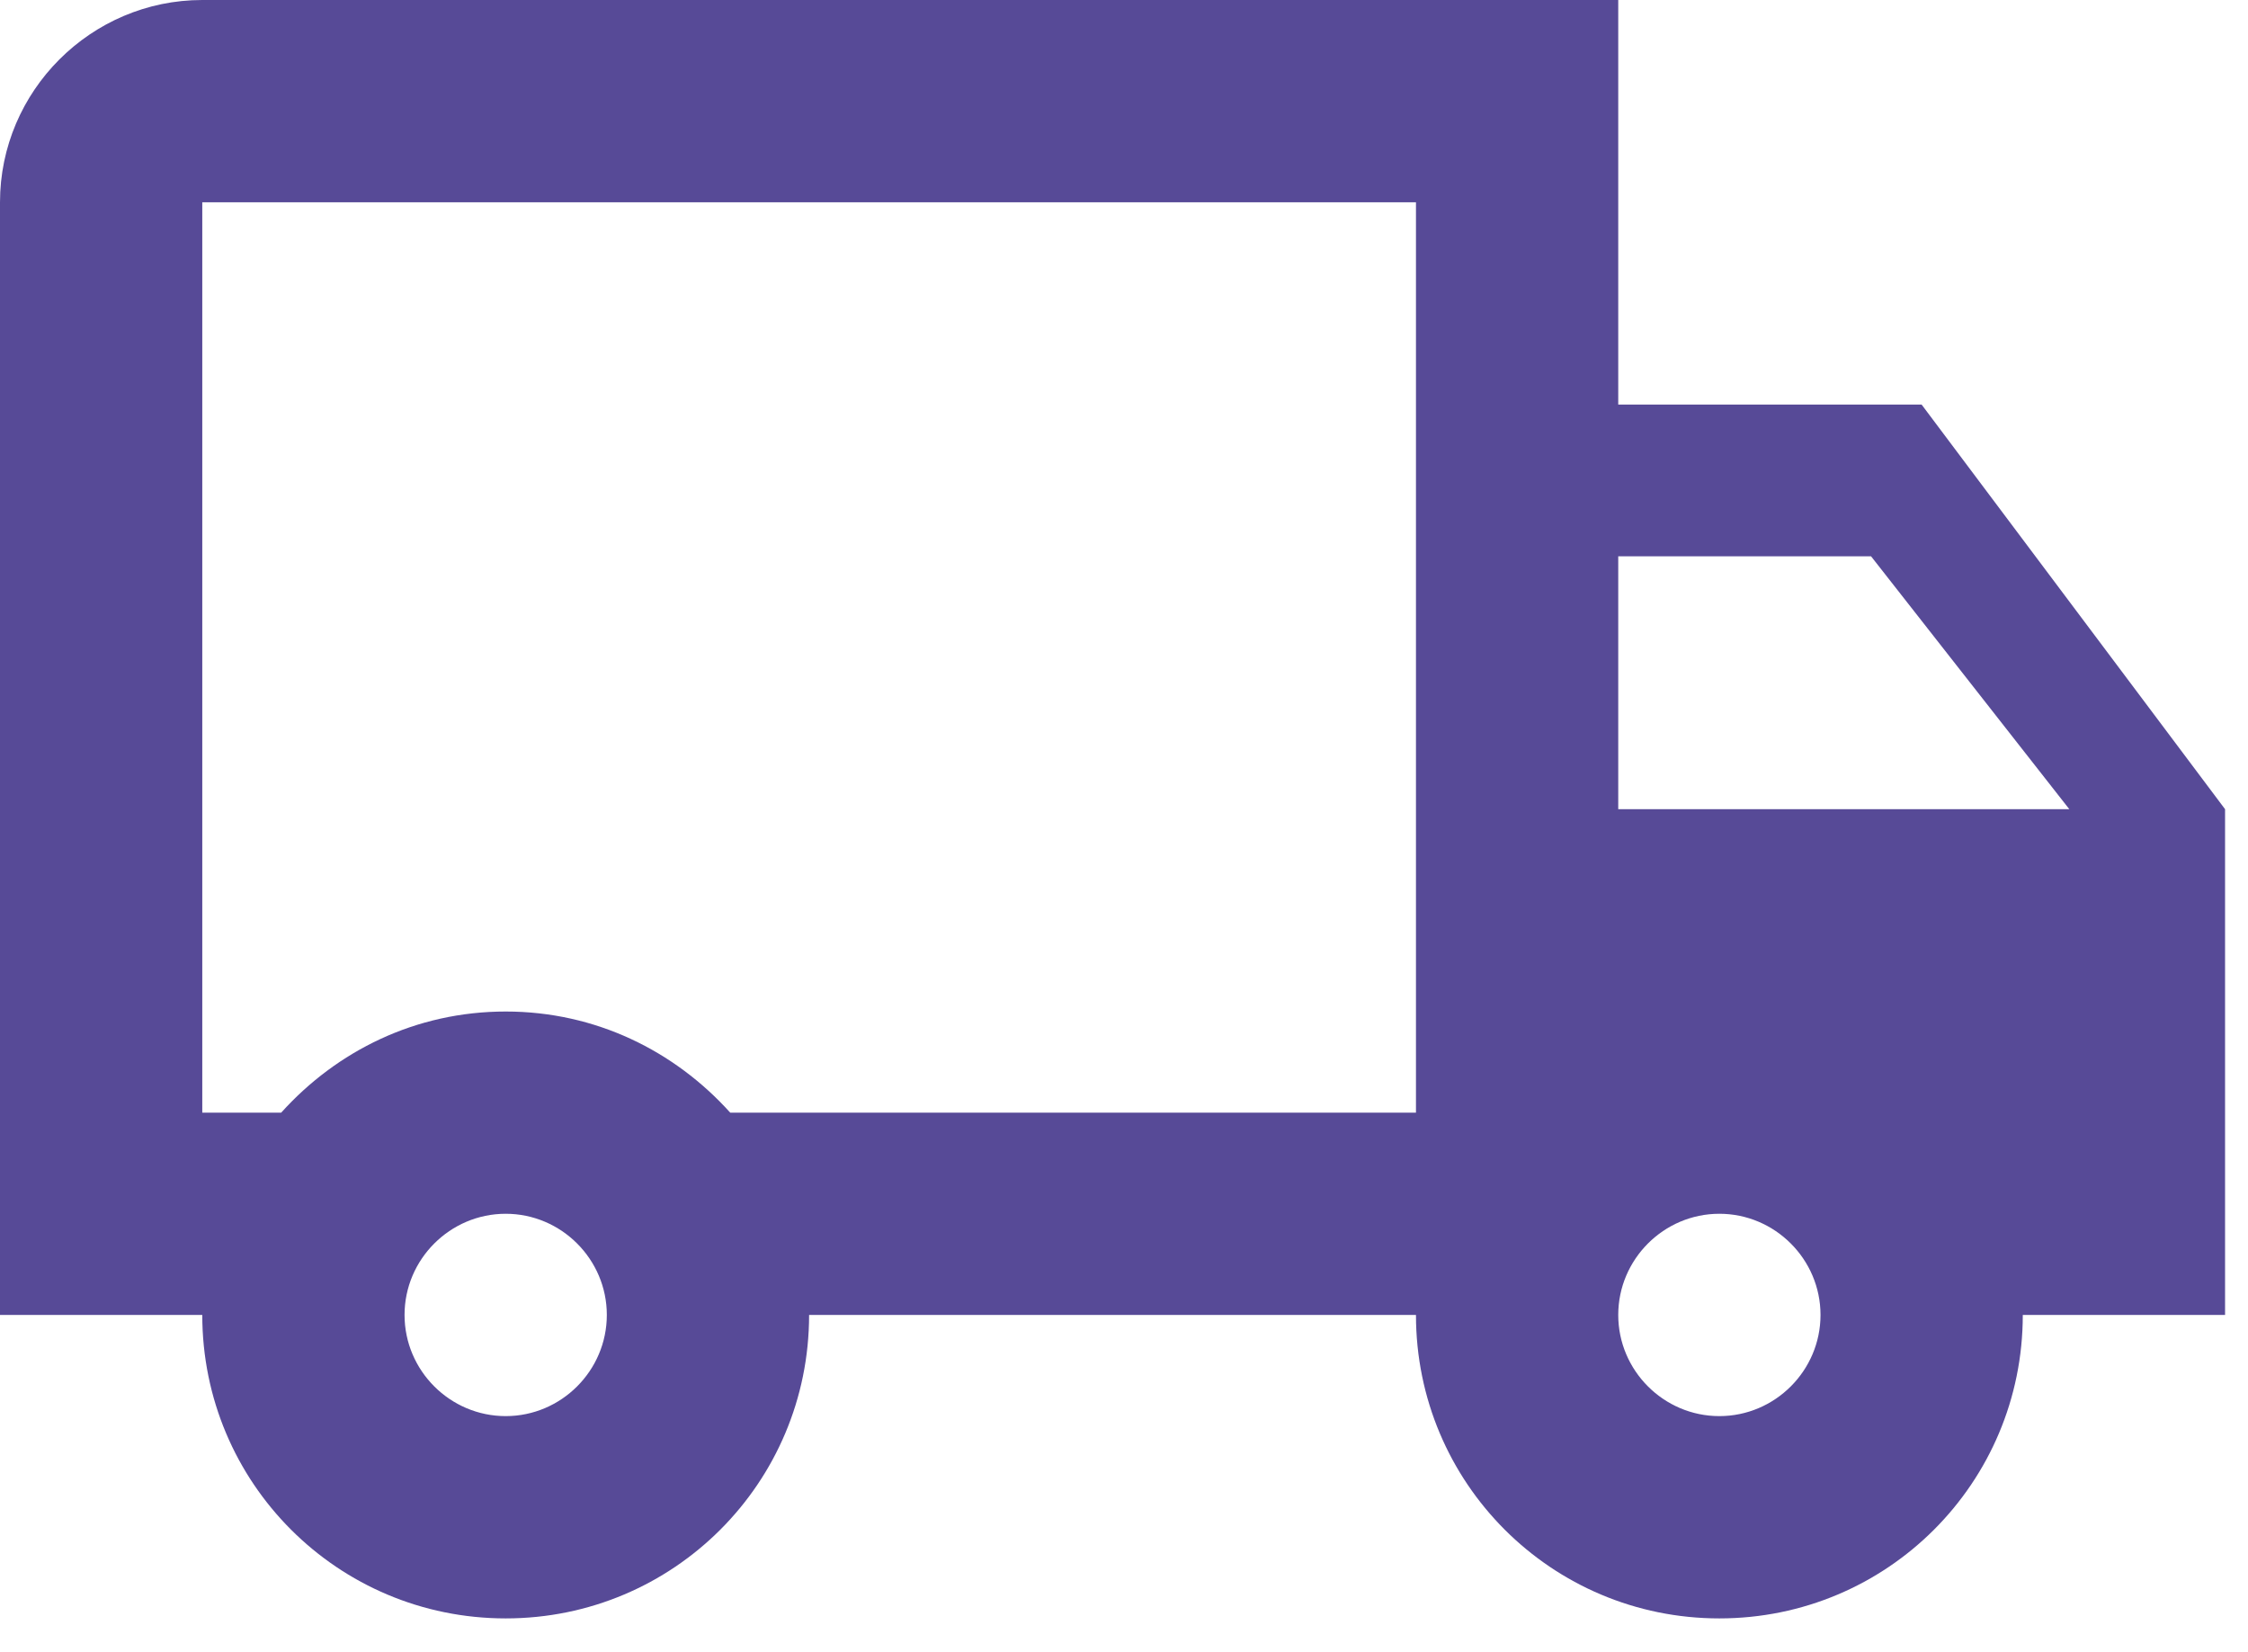
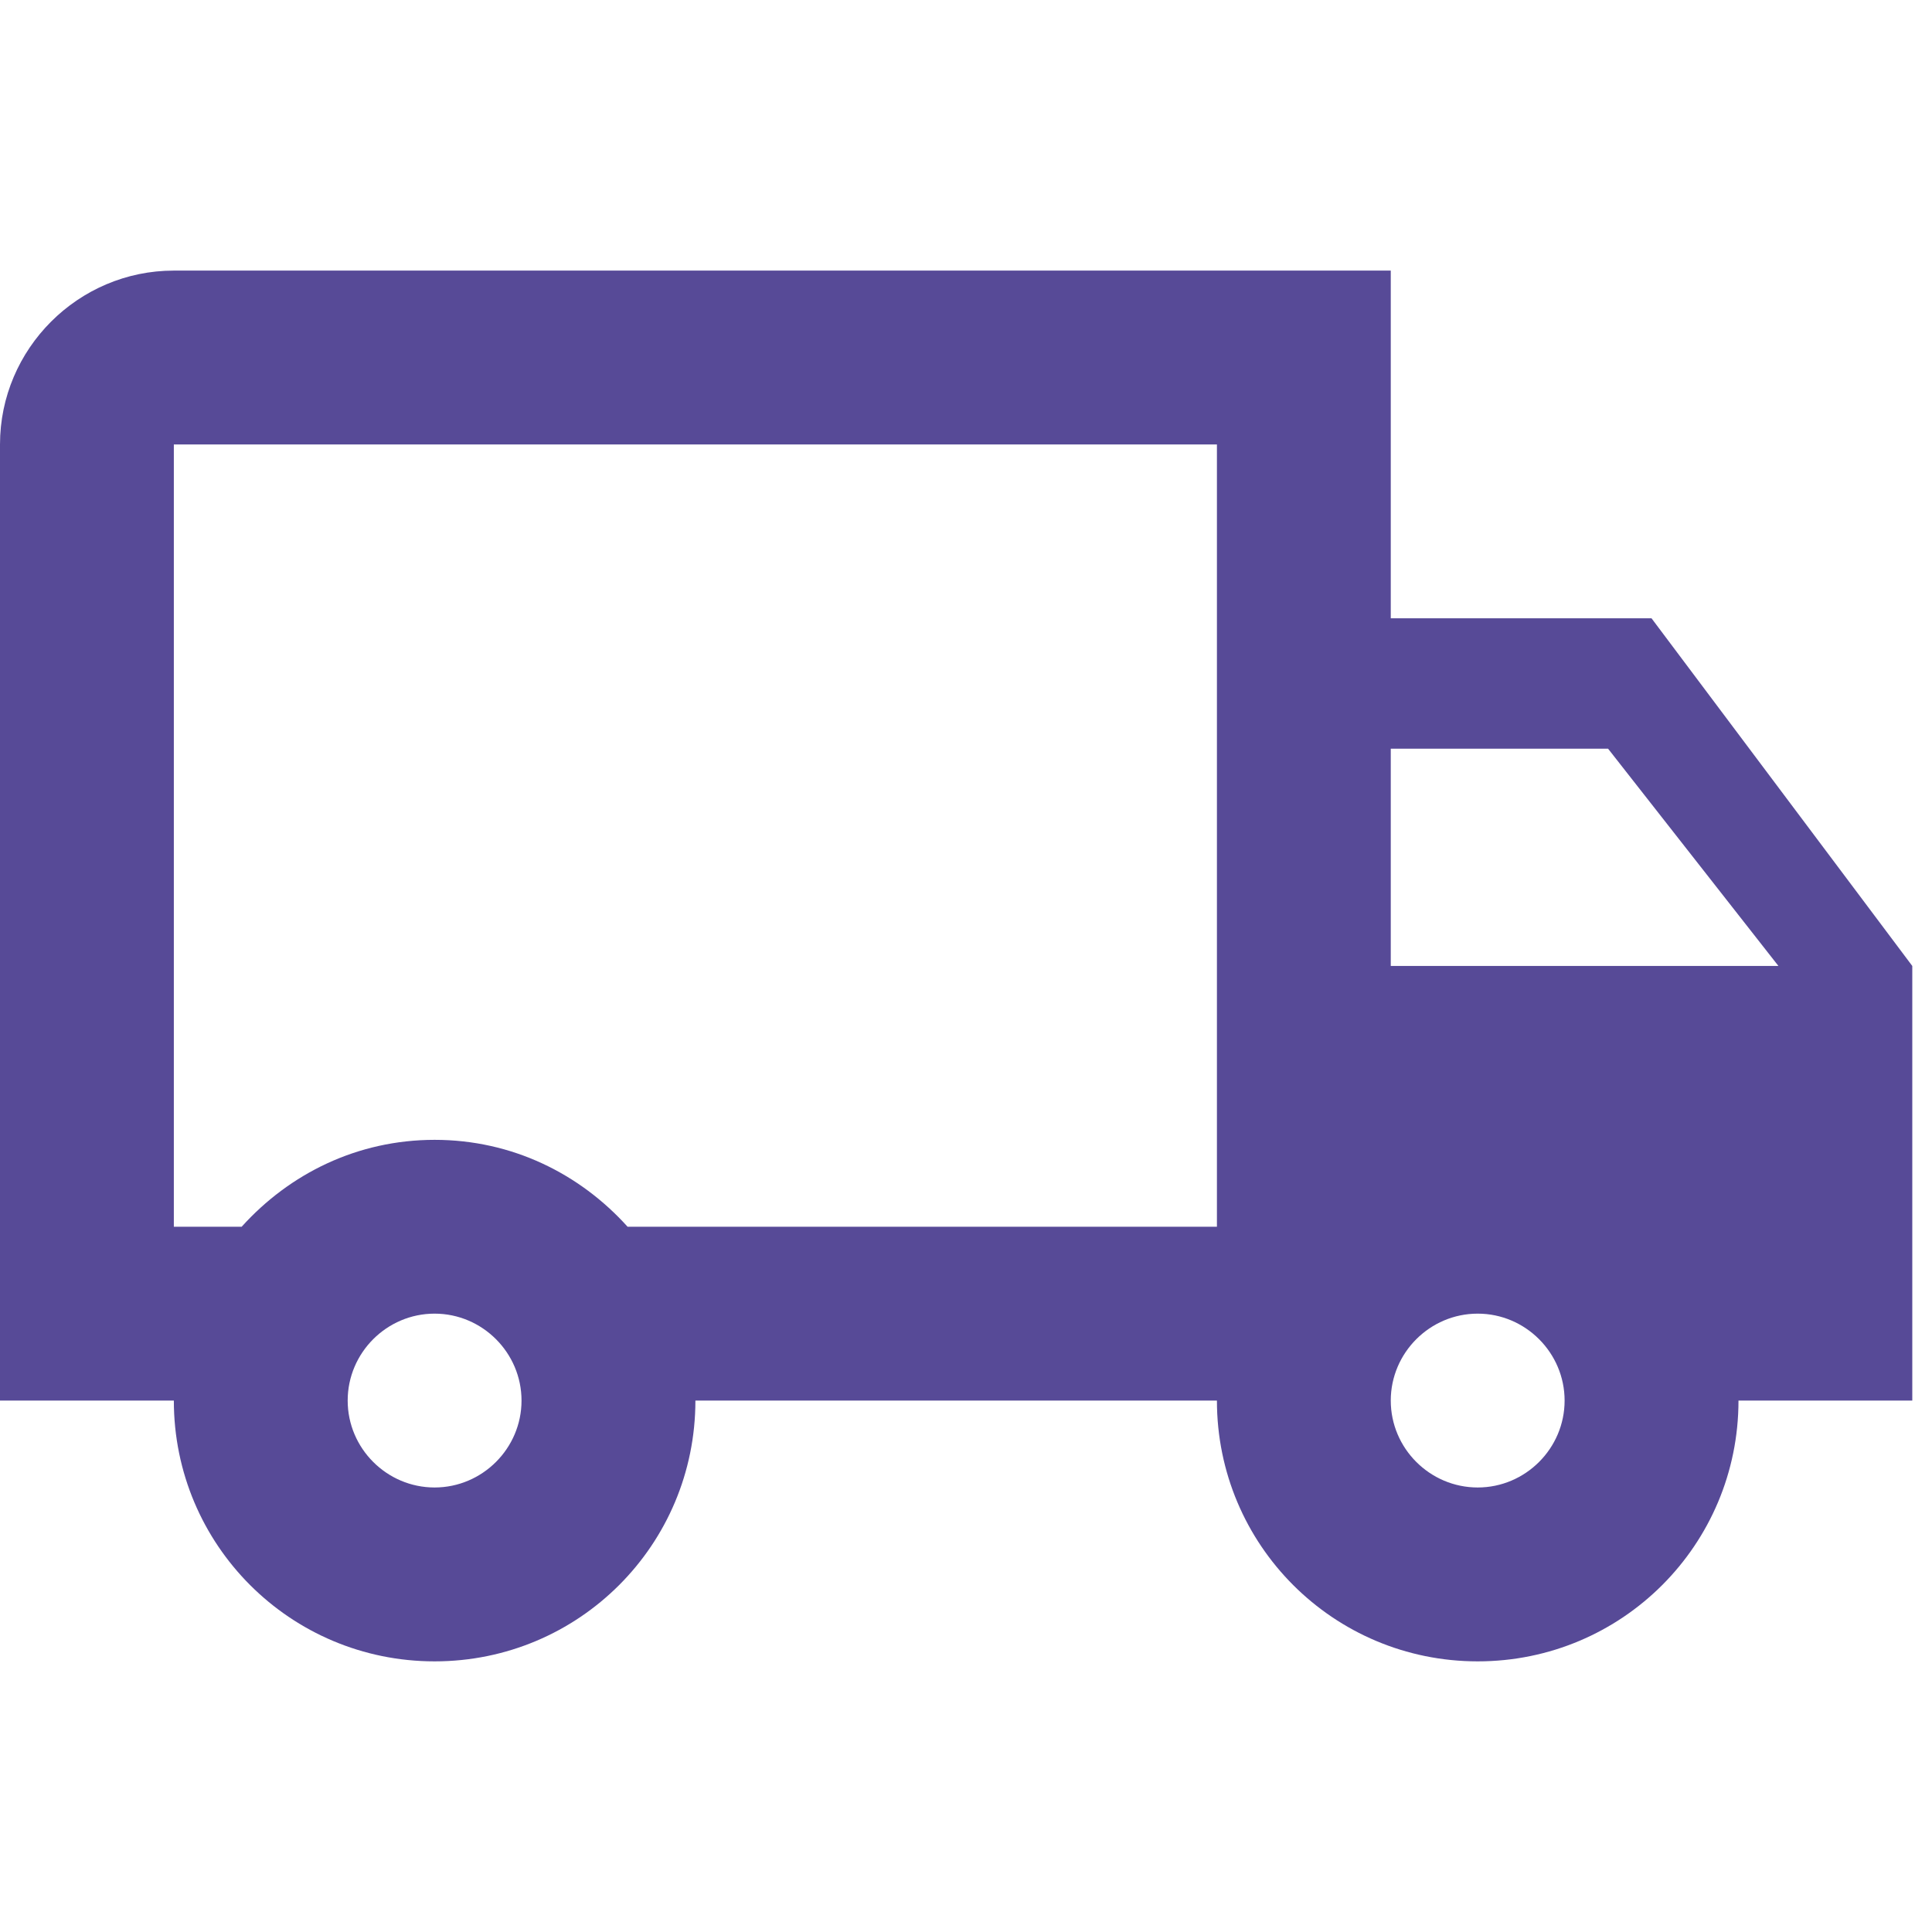
- <svg xmlns="http://www.w3.org/2000/svg" width="49" height="36" viewBox="0 0 49 36" fill="none">
-   <path fill-rule="evenodd" clip-rule="evenodd" d="M41.886 8.818H35.273V0H4.409C1.984 0 0 1.984 0 4.409V28.659H4.409C4.409 32.319 7.363 35.273 11.023 35.273C14.682 35.273 17.636 32.319 17.636 28.659H30.864C30.864 32.319 33.818 35.273 37.477 35.273C41.137 35.273 44.091 32.319 44.091 28.659H48.5V17.636L41.886 8.818ZM40.784 12.125L45.105 17.636H35.273V12.125H40.784ZM8.818 28.659C8.818 29.872 9.81 30.864 11.023 30.864C12.235 30.864 13.227 29.872 13.227 28.659C13.227 27.447 12.235 26.454 11.023 26.454C9.81 26.454 8.818 27.447 8.818 28.659ZM15.917 24.25C14.704 22.905 12.985 22.046 11.023 22.046C9.061 22.046 7.341 22.905 6.129 24.25H4.409V4.409H30.864V24.25H15.917ZM35.273 28.659C35.273 29.872 36.265 30.864 37.477 30.864C38.69 30.864 39.682 29.872 39.682 28.659C39.682 27.447 38.69 26.454 37.477 26.454C36.265 26.454 35.273 27.447 35.273 28.659Z" fill="#574A97" />
+ <svg xmlns="http://www.w3.org/2000/svg" id="svg42" version="1.1" fill="none" viewBox="0 0 49 49" height="49" width="49">
+   <defs id="defs46" />
+   <path id="path40" fill="#574a97" d="M 41.886,15.681 H 35.273 V 6.863 H 4.409 C 1.984,6.863 0,8.847 0,11.272 V 35.522 h 4.409 c 0,3.659 2.954,6.614 6.614,6.614 3.66,0 6.614,-2.954 6.614,-6.614 h 13.227 c 0,3.659 2.954,6.614 6.614,6.614 3.659,0 6.614,-2.954 6.614,-6.614 H 48.5 V 24.499 Z M 40.784,18.988 45.105,24.499 H 35.273 V 18.988 Z M 8.818,35.522 c 0,1.212 0.992,2.204 2.204,2.204 1.212,0 2.205,-0.992 2.205,-2.204 0,-1.212 -0.992,-2.205 -2.205,-2.205 -1.212,0 -2.204,0.992 -2.204,2.205 z m 7.099,-4.409 c -1.212,-1.345 -2.932,-2.204 -4.894,-2.204 -1.962,0 -3.682,0.86 -4.894,2.204 H 4.409 V 11.272 H 30.864 V 31.113 Z m 19.356,4.409 c 0,1.212 0.992,2.204 2.205,2.204 1.212,0 2.204,-0.992 2.204,-2.204 0,-1.212 -0.992,-2.205 -2.204,-2.205 -1.212,0 -2.205,0.992 -2.205,2.205 z" clip-rule="evenodd" fill-rule="evenodd" />
</svg>
